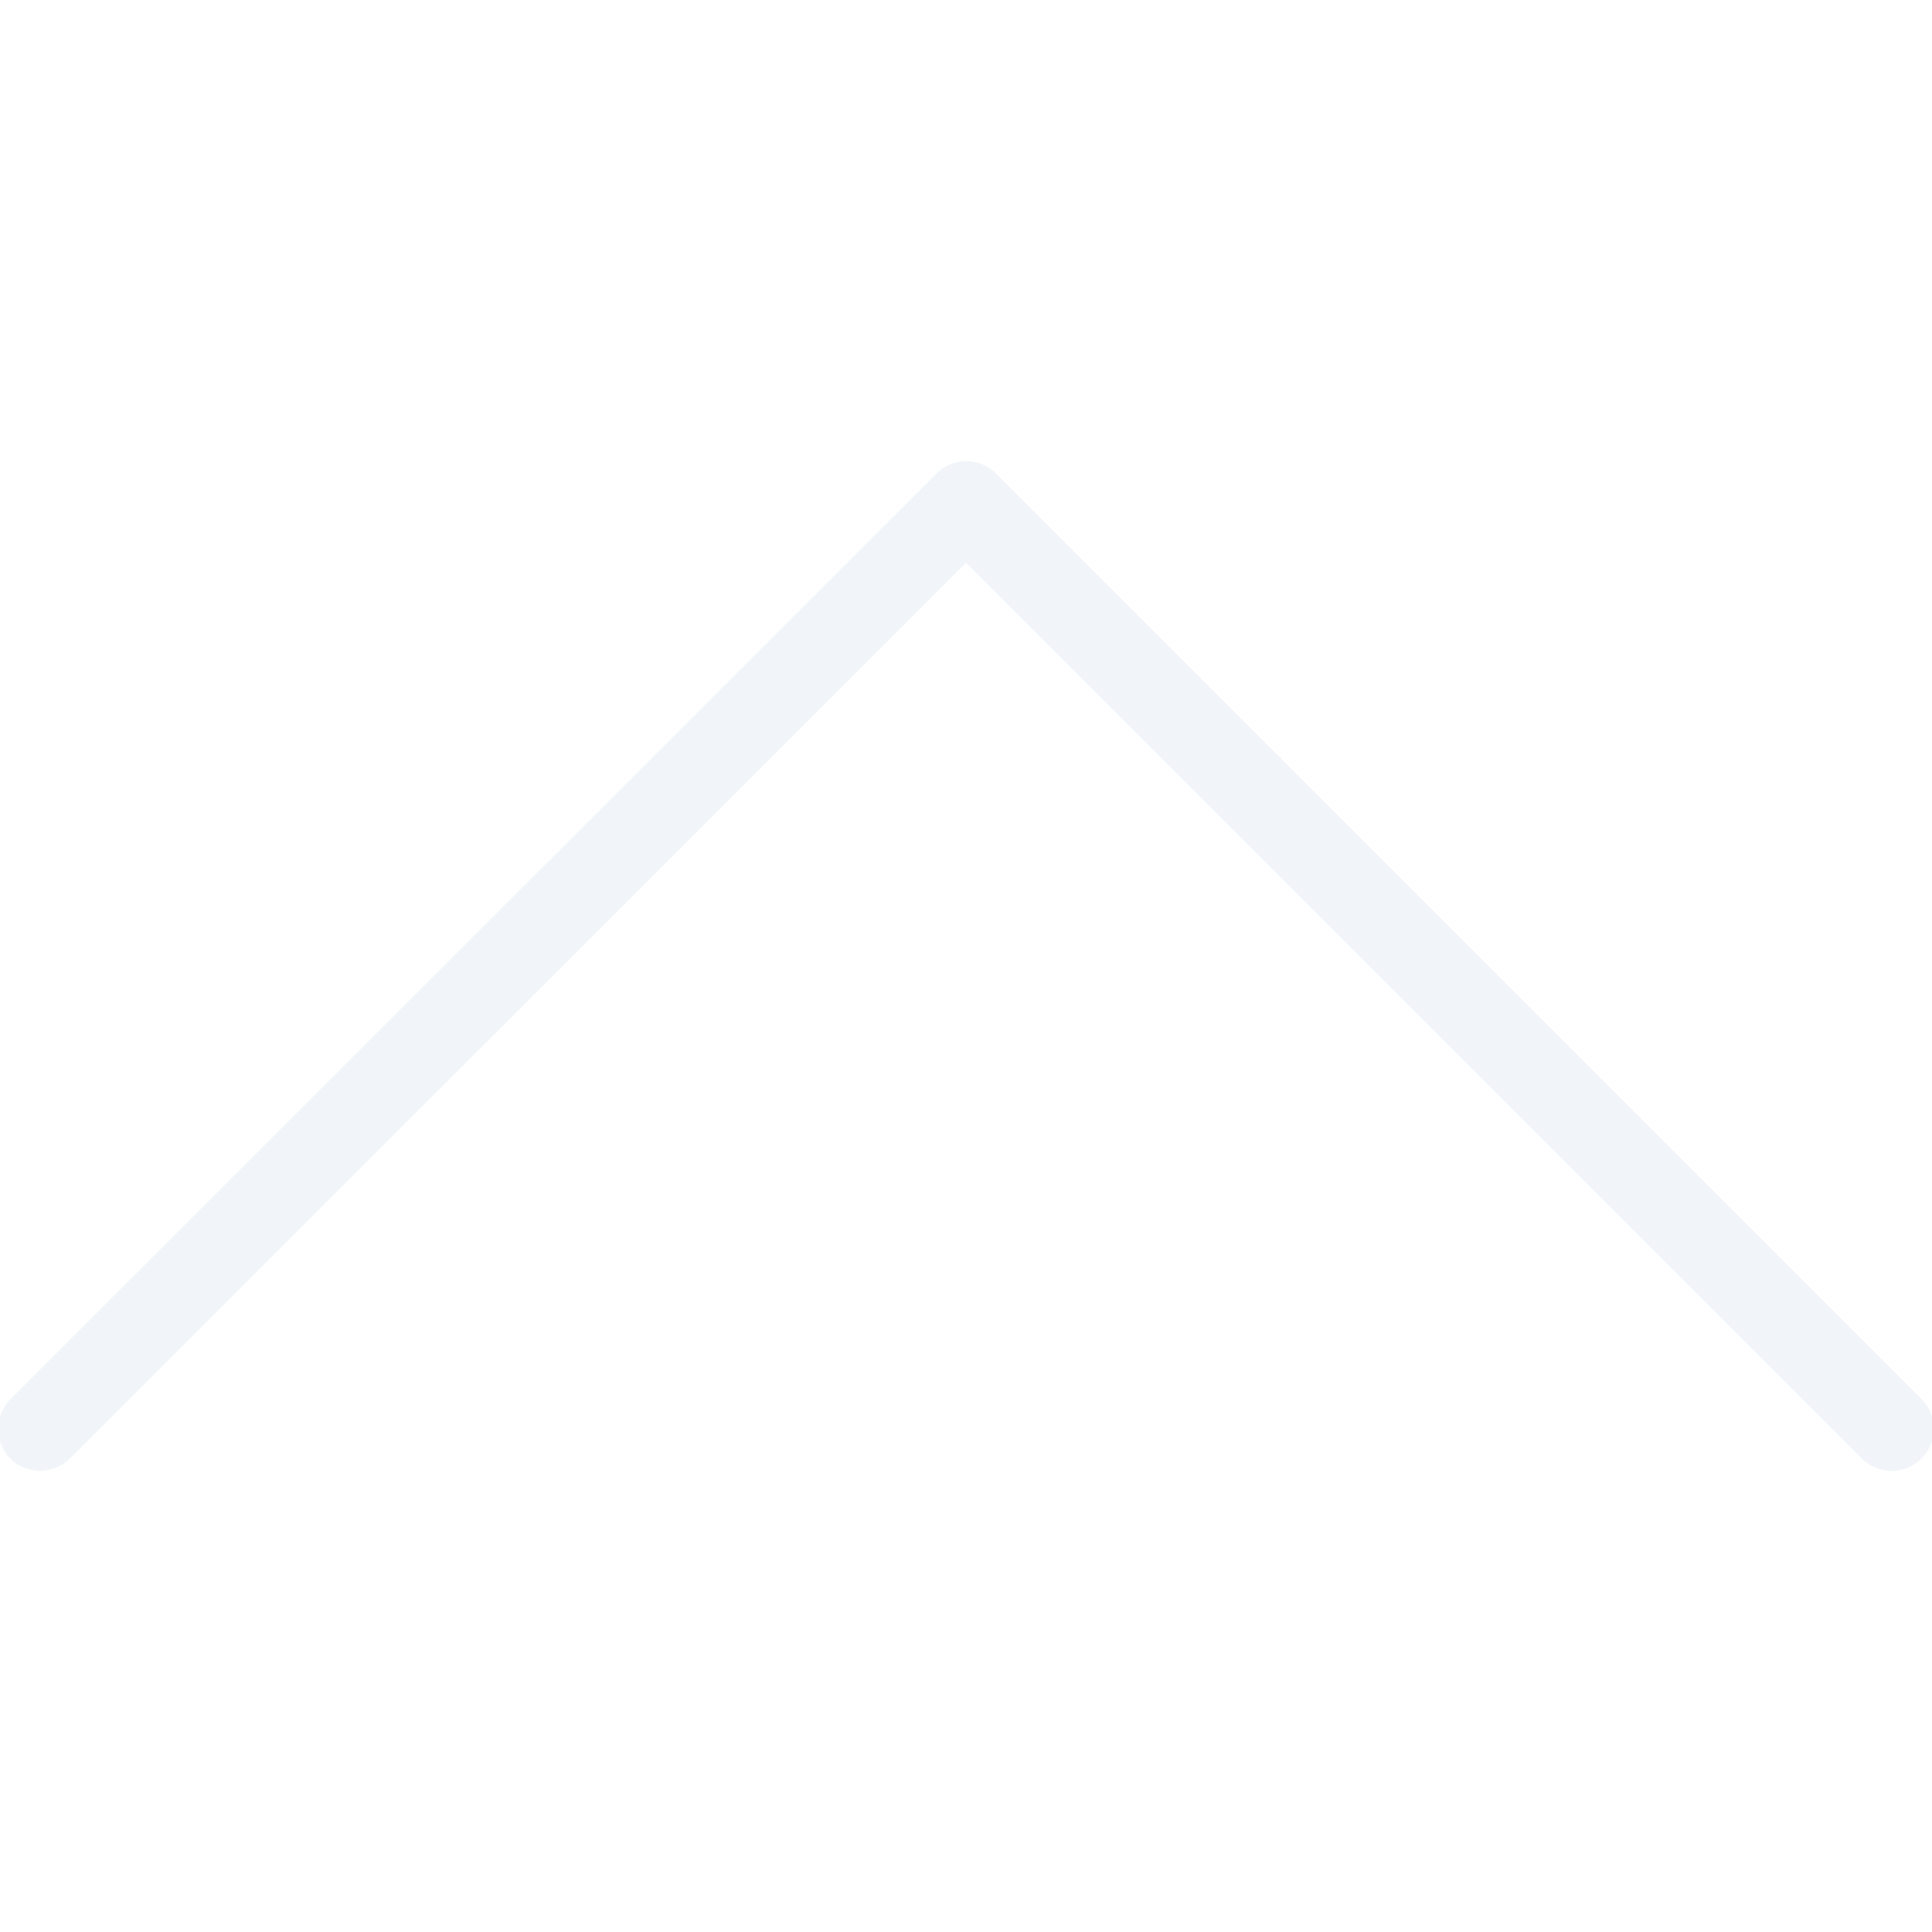
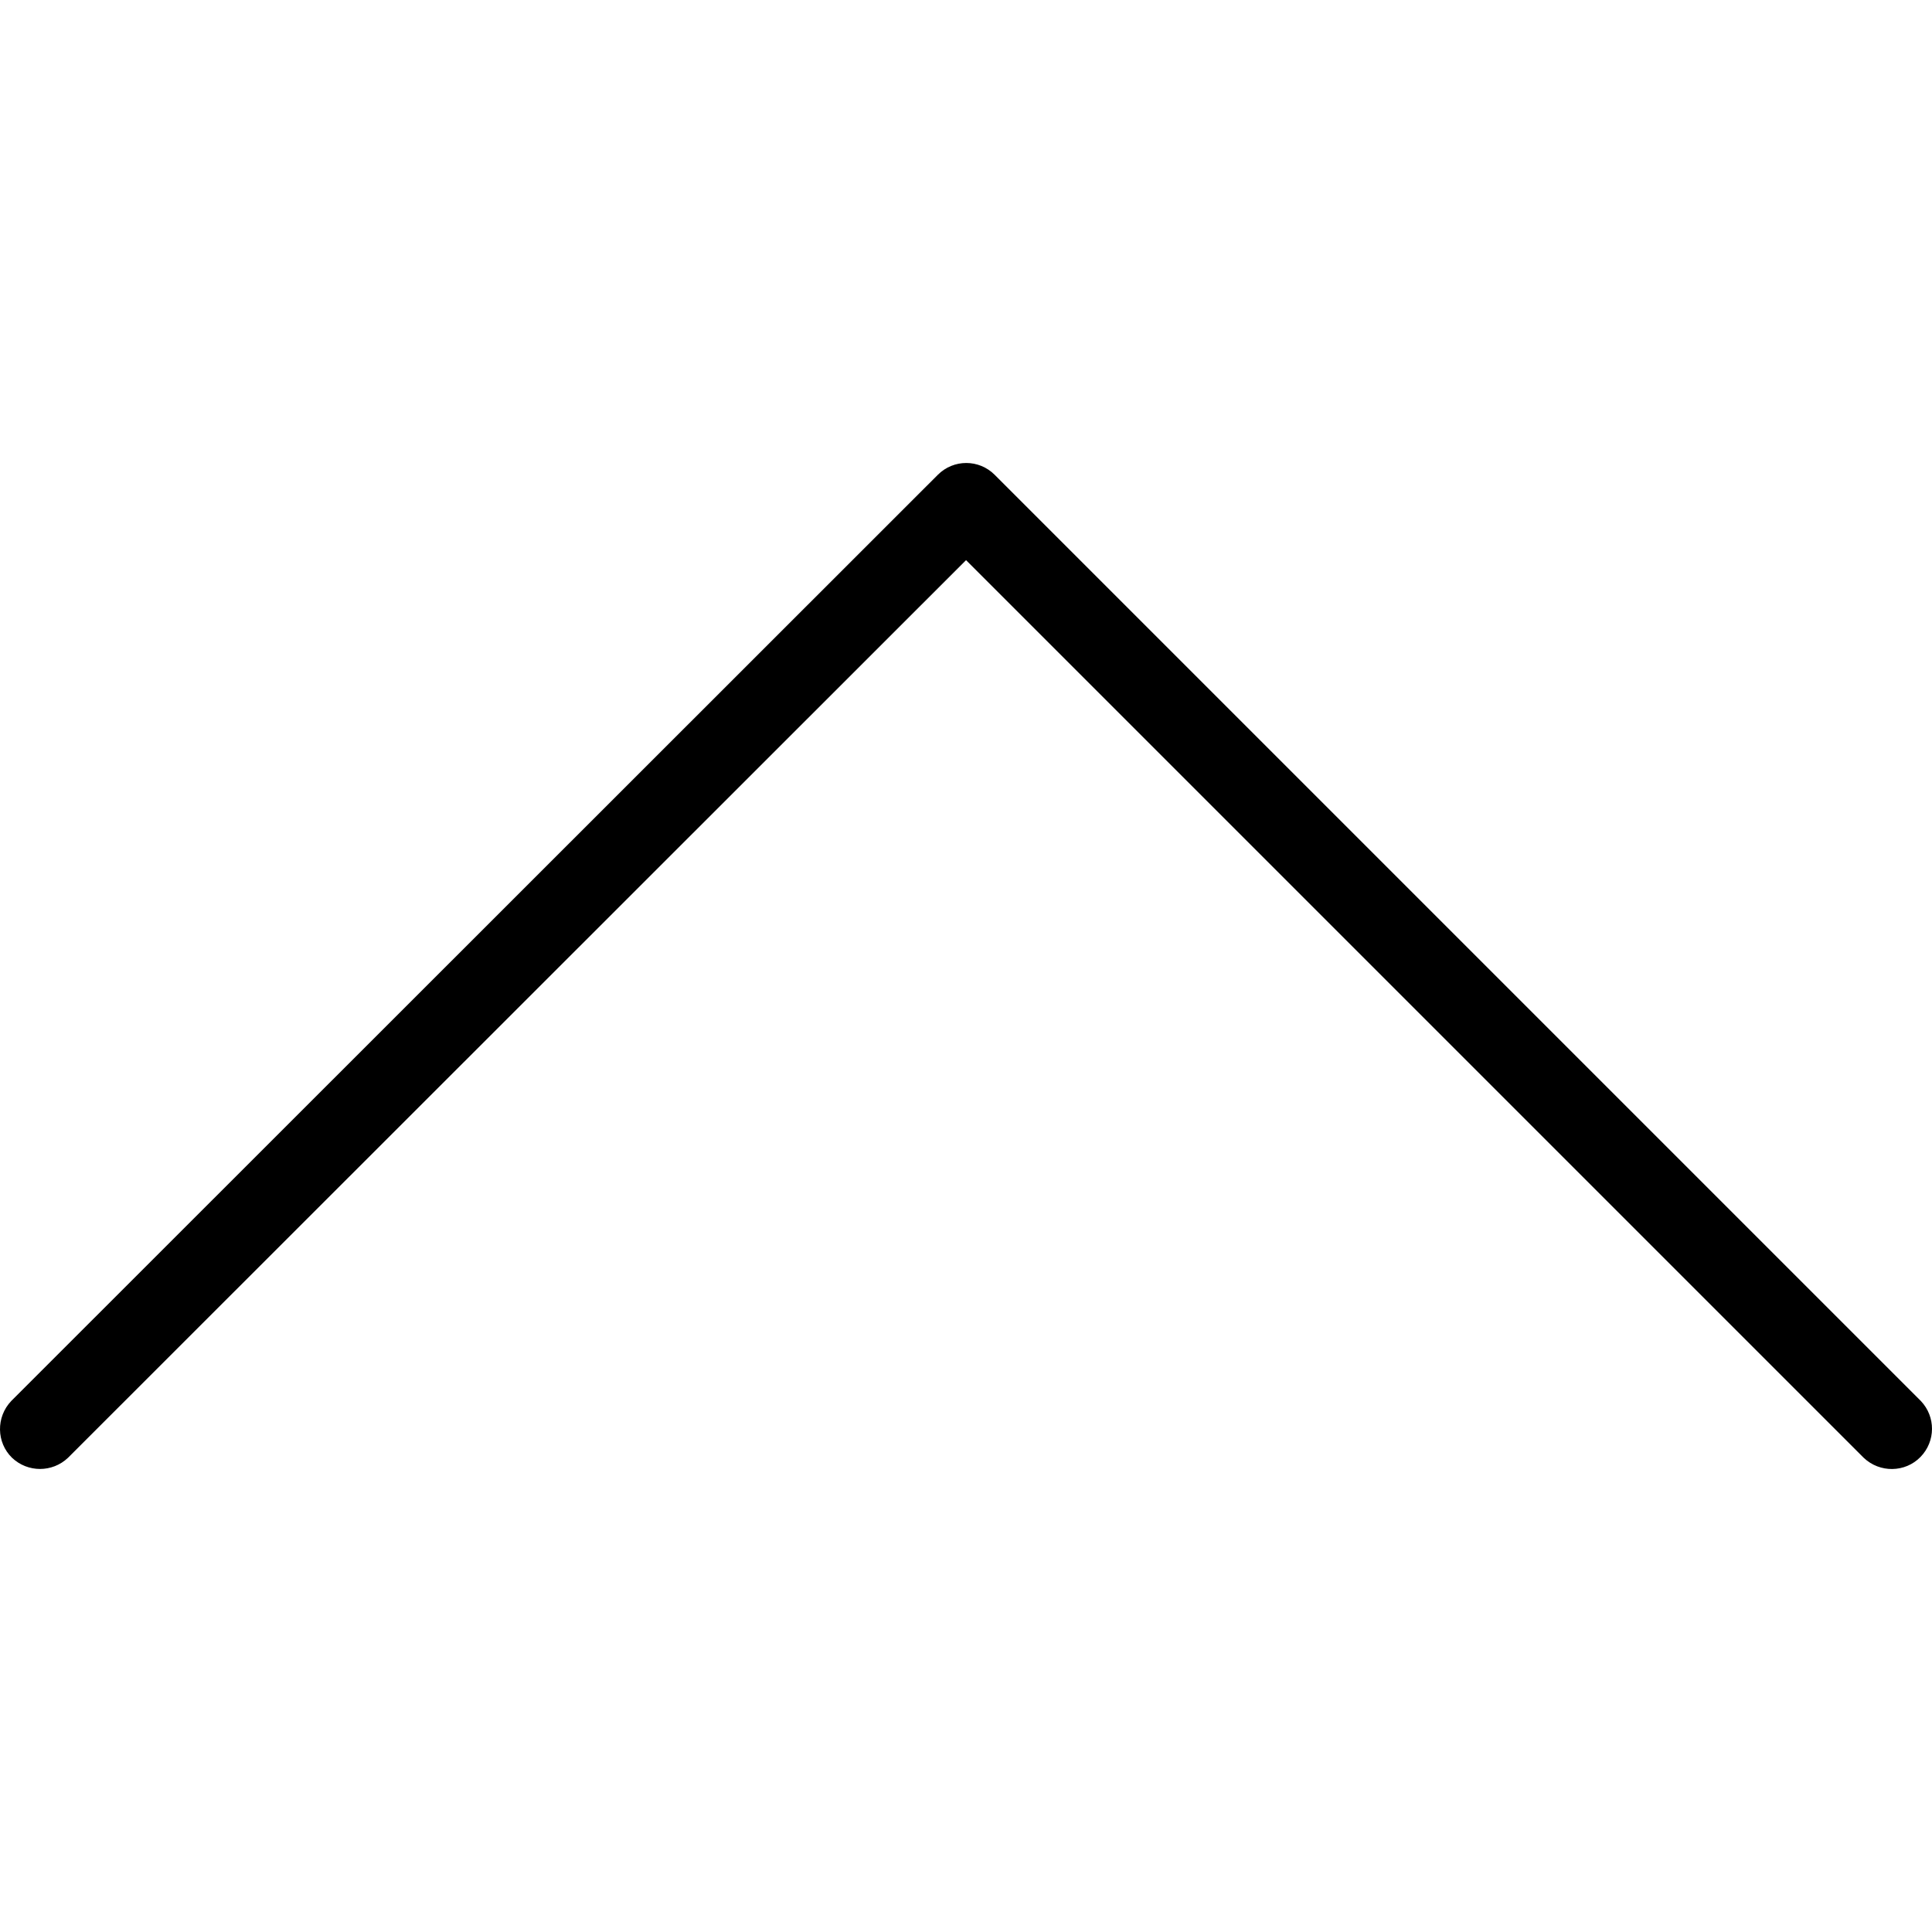
- <svg xmlns="http://www.w3.org/2000/svg" fill="#f1f5f9" height="800px" width="800px" version="1.1" id="Layer_1" viewBox="0 0 511.735 511.735" xml:space="preserve" stroke="#f1f5f9">
+ <svg xmlns="http://www.w3.org/2000/svg" height="800px" width="800px" version="1.1" id="Layer_1" viewBox="0 0 511.735 511.735" xml:space="preserve">
  <g id="SVGRepo_bgCarrier" stroke-width="0" />
  <g id="SVGRepo_tracerCarrier" stroke-linecap="round" stroke-linejoin="round" />
  <g id="SVGRepo_iconCarrier">
    <g>
      <g>
        <path d="M508.788,371.087L263.455,125.753c-4.16-4.16-10.88-4.16-15.04,0L2.975,371.087c-4.053,4.267-3.947,10.987,0.213,15.04 c4.16,3.947,10.667,3.947,14.827,0l237.867-237.76l237.76,237.76c4.267,4.053,10.987,3.947,15.04-0.213 C512.734,381.753,512.734,375.247,508.788,371.087z" />
      </g>
    </g>
  </g>
</svg>
